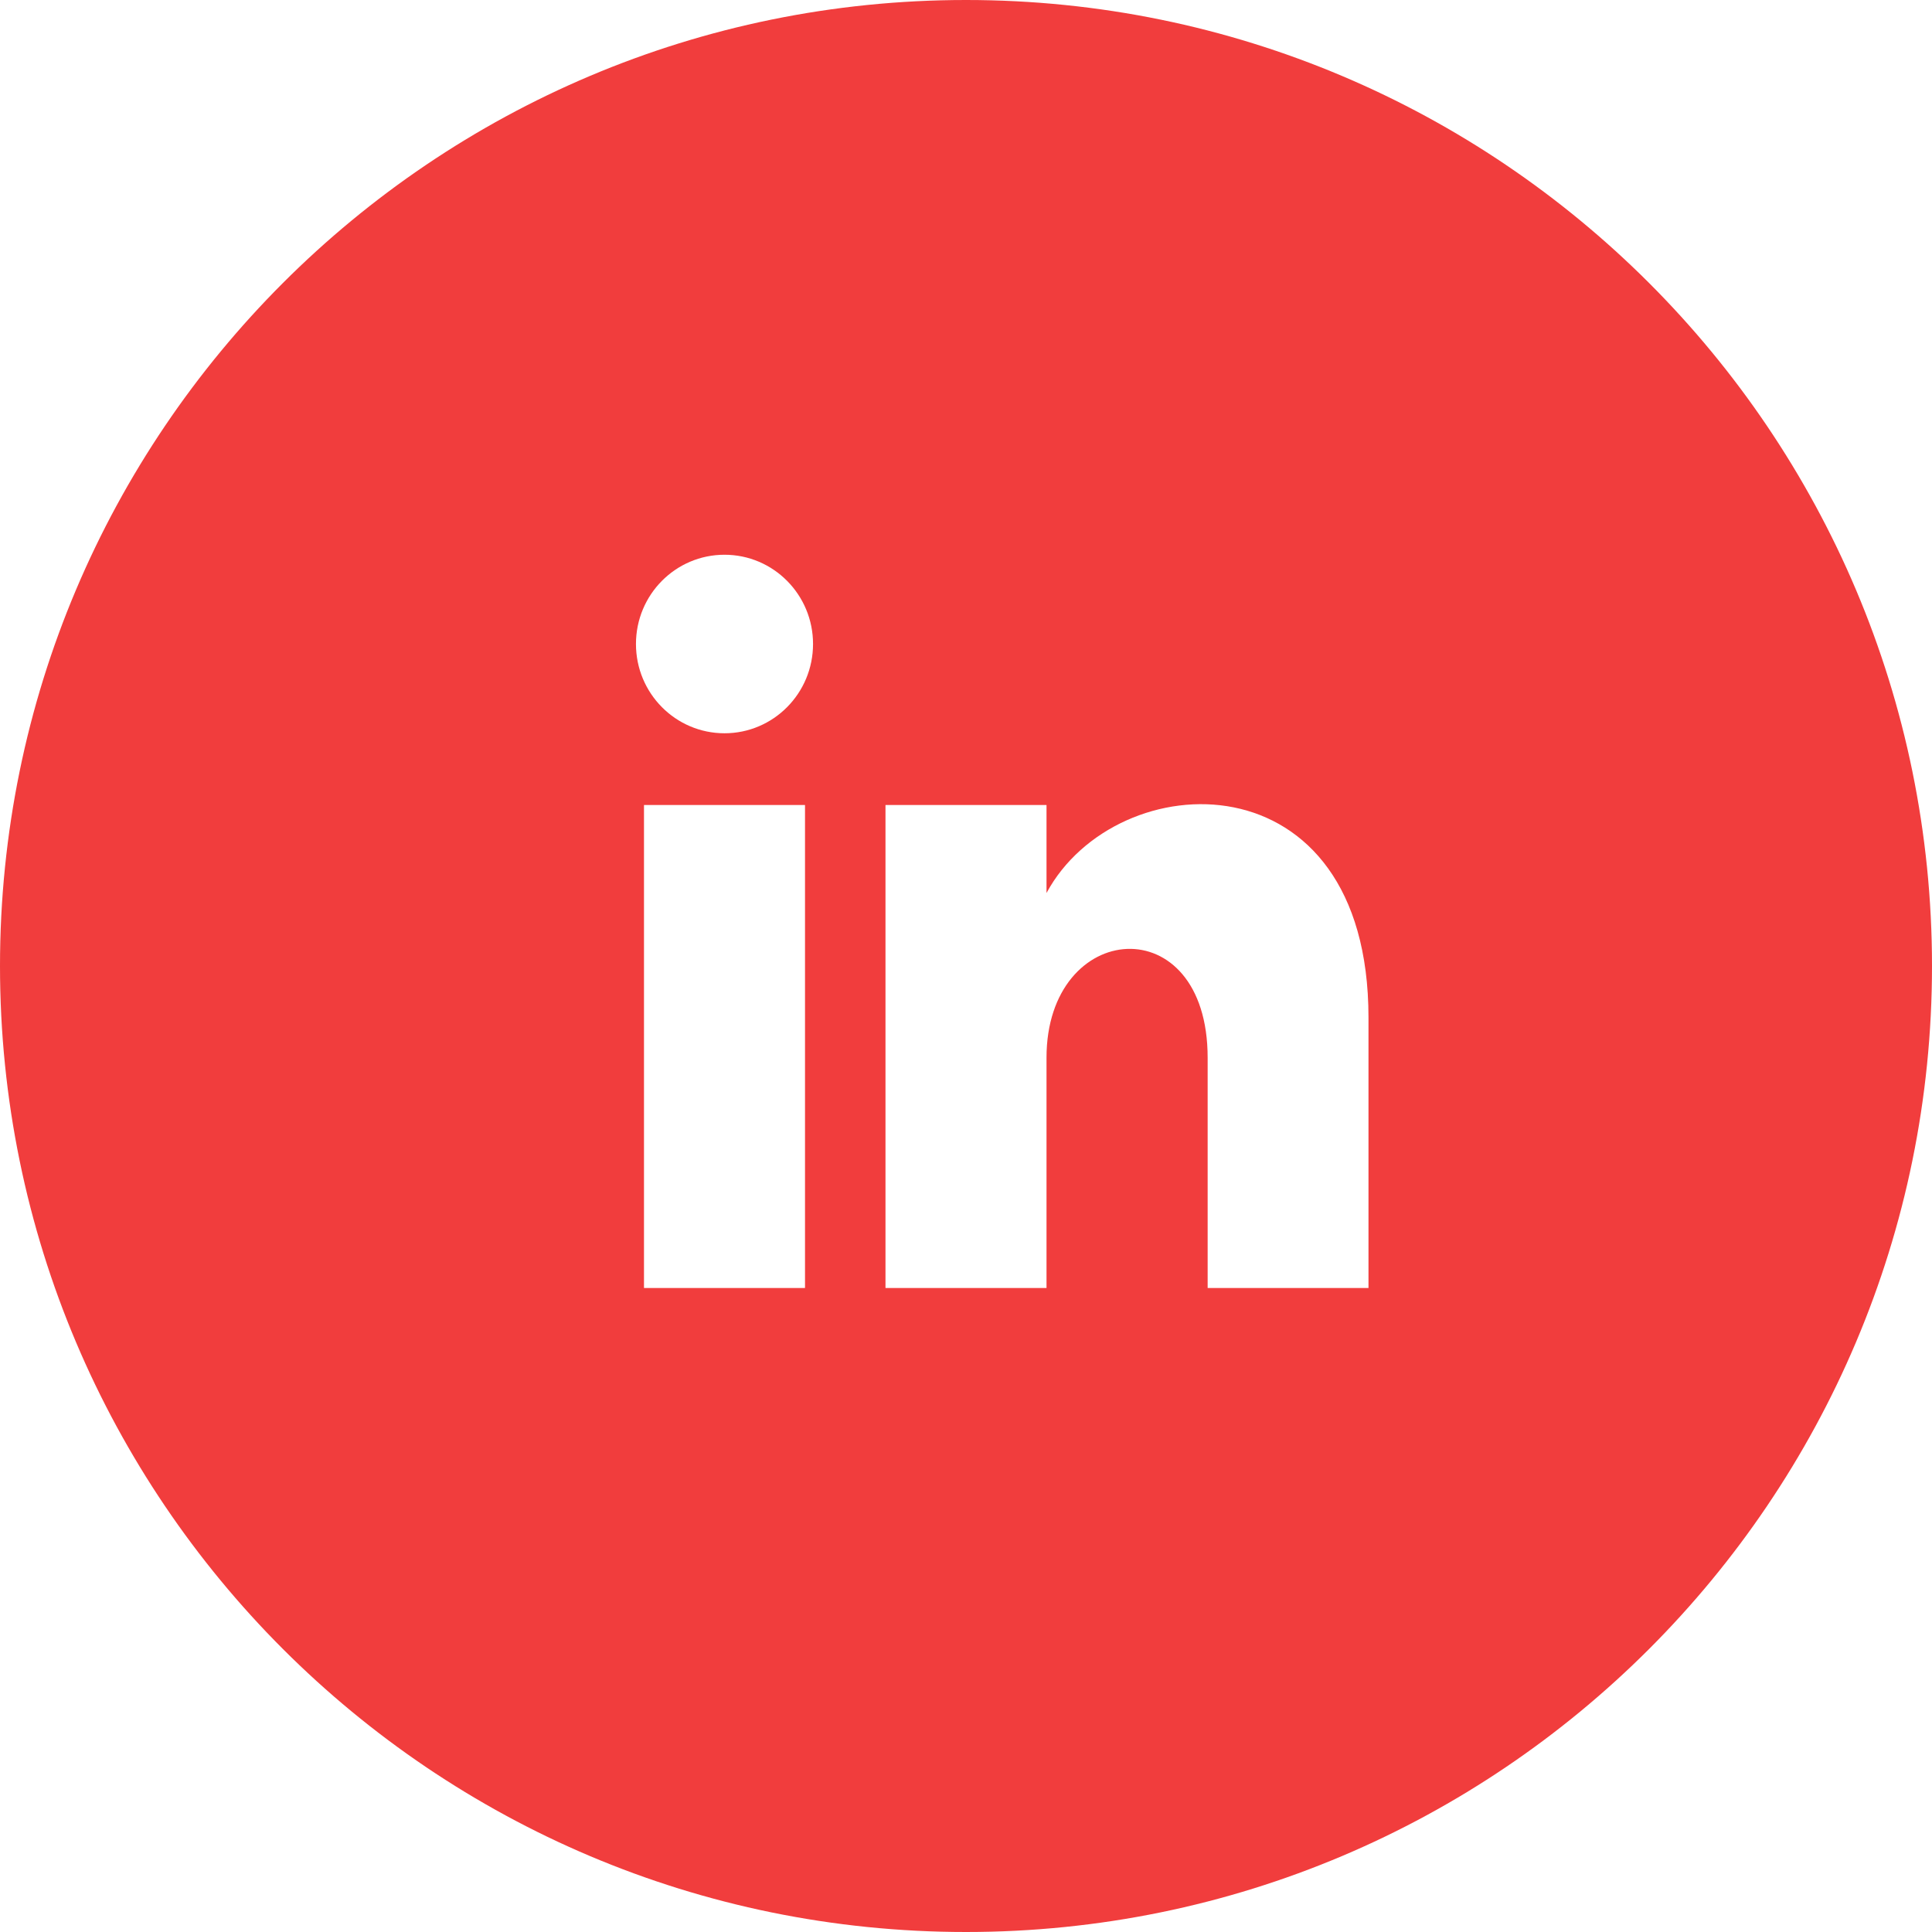
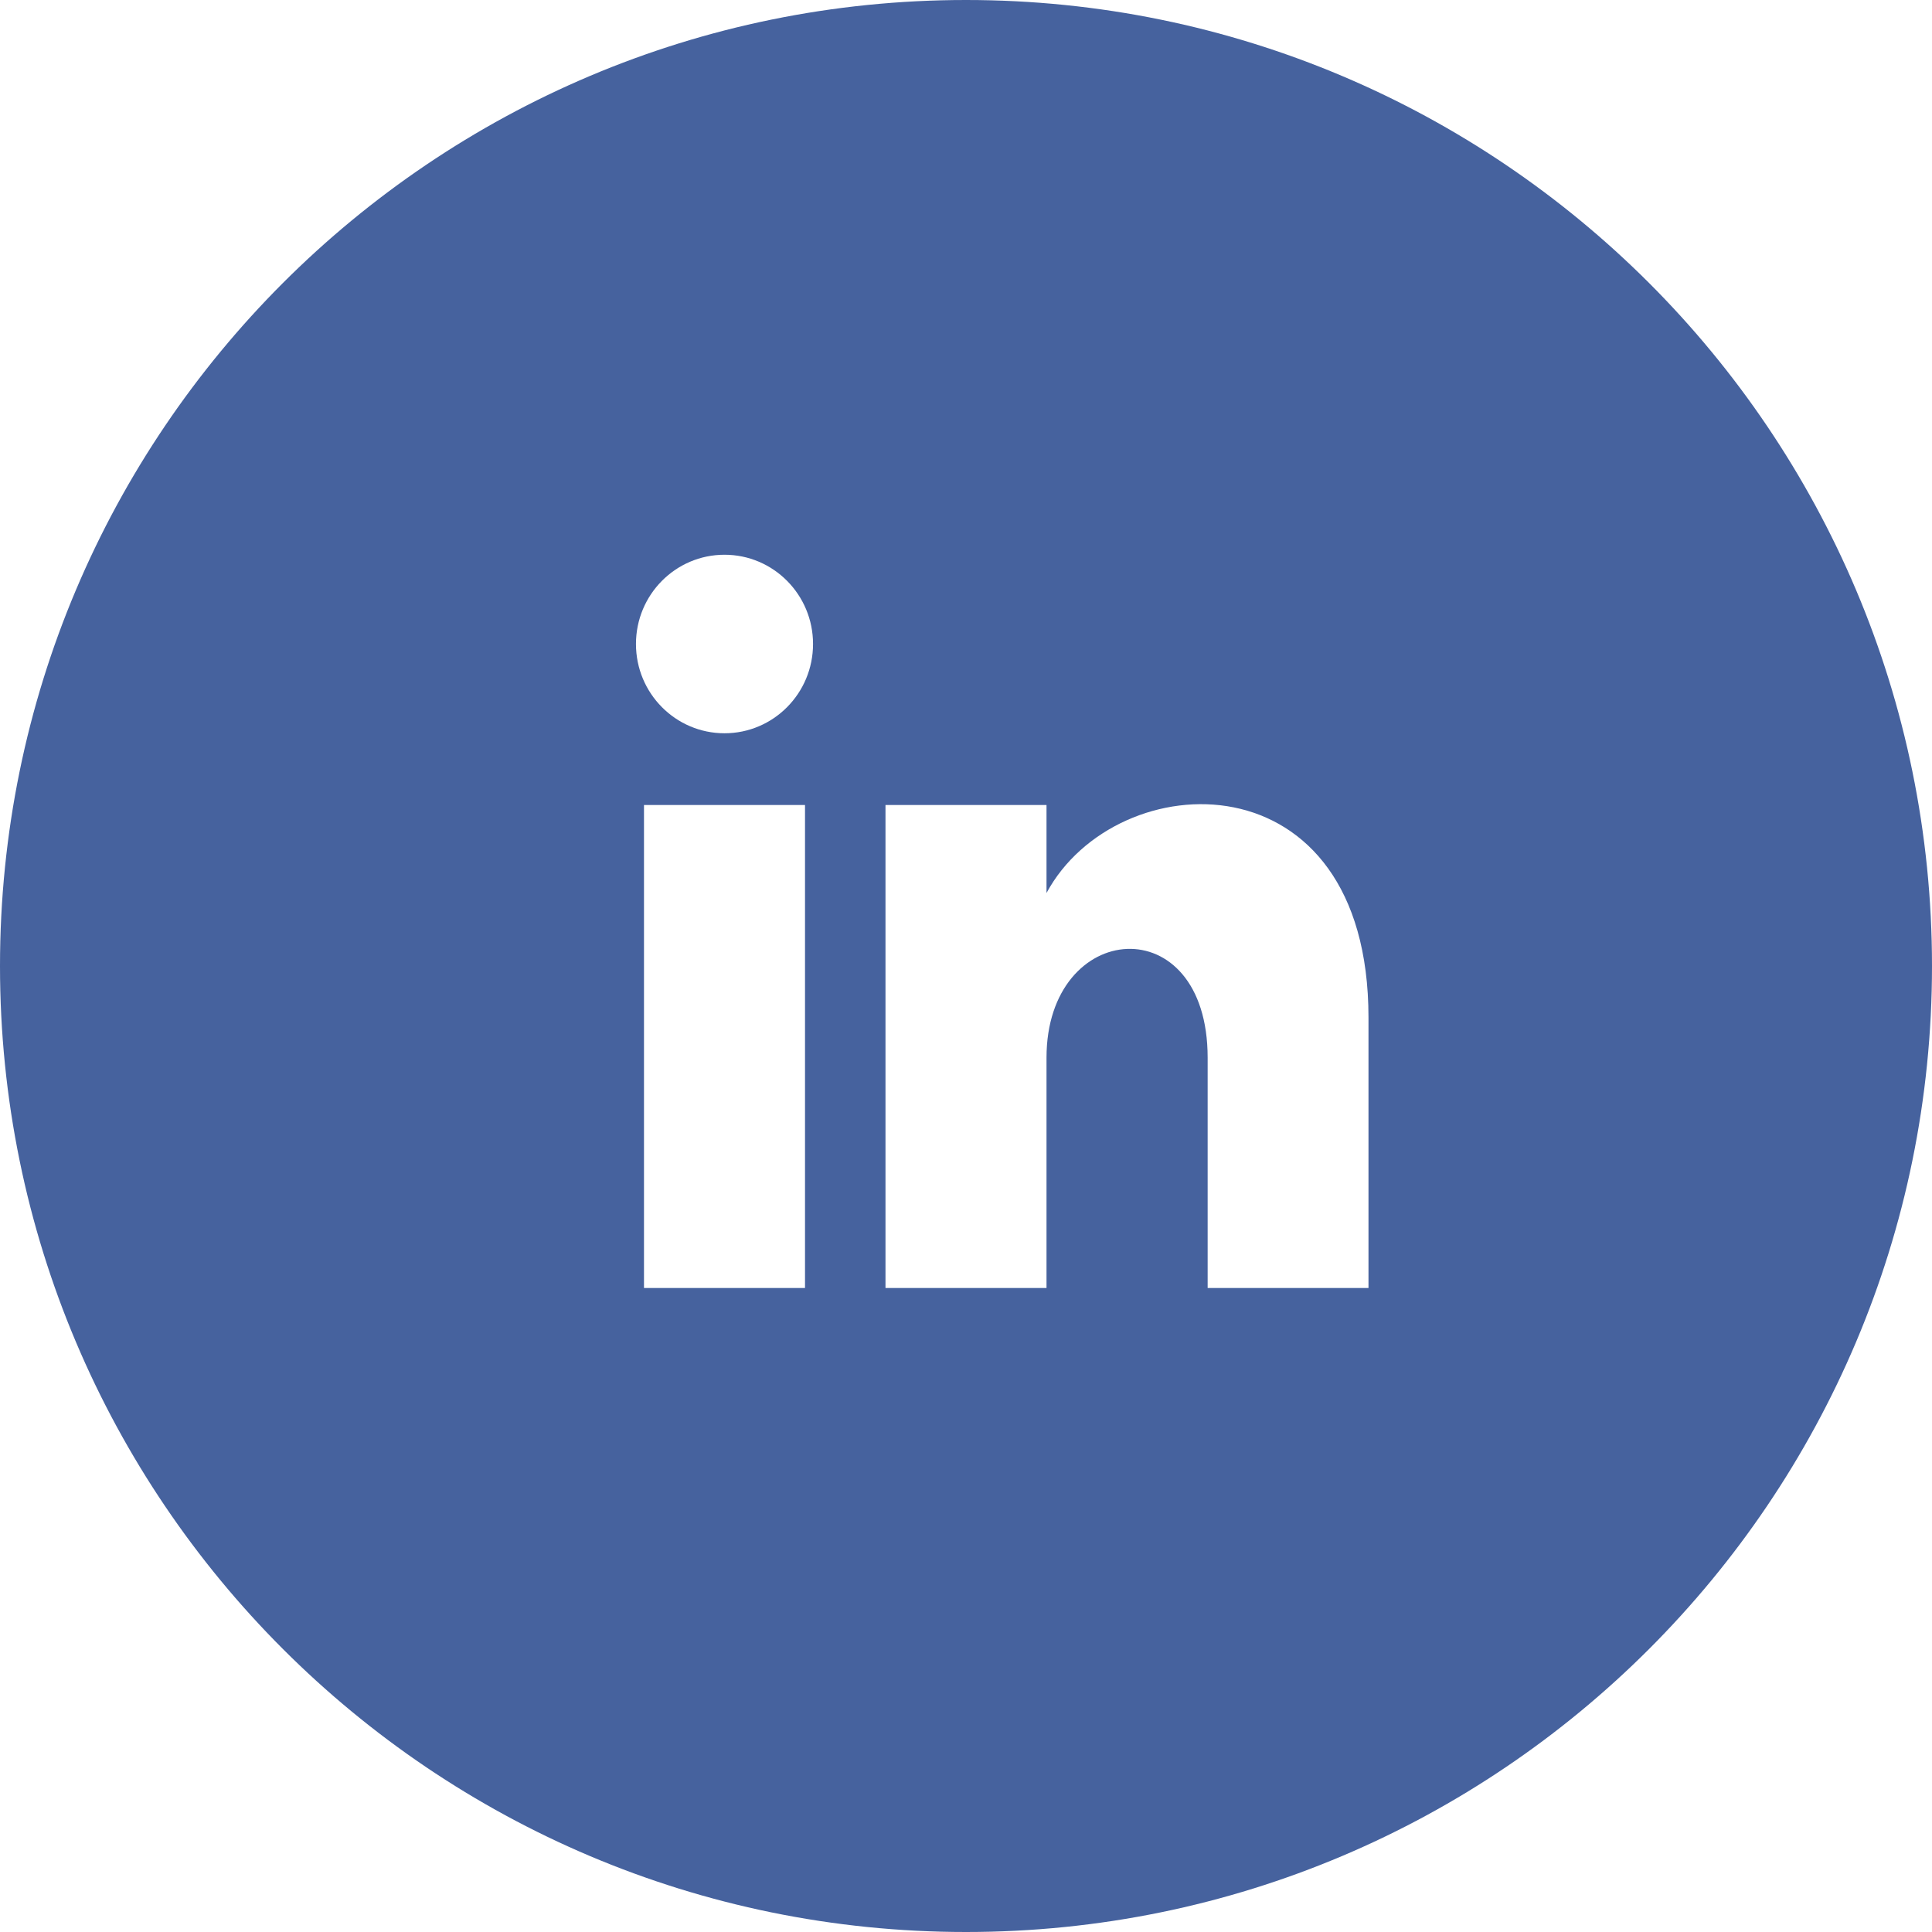
<svg xmlns="http://www.w3.org/2000/svg" width="52" height="52" viewBox="0 0 52 52" fill="none">
-   <path d="M26 0C11.642 0 0 11.642 0 26C0 40.358 11.642 52 26 52C40.358 52 52 40.358 52 26C52 11.642 40.358 0 26 0ZM21.667 34.667H17.333V21.667H21.667V34.667ZM19.5 19.736C18.185 19.736 17.117 18.662 17.117 17.333C17.117 16.007 18.183 14.931 19.5 14.931C20.817 14.931 21.883 16.007 21.883 17.333C21.883 18.662 20.815 19.736 19.5 19.736ZM36.833 34.667H32.504V28.468C32.504 24.392 28.167 24.737 28.167 28.468V34.667H23.833V21.667H28.167V24.035C30.056 20.534 36.833 20.273 36.833 27.389V34.667Z" fill="#f13d3d" />
+   <path d="M26 0C11.642 0 0 11.642 0 26C0 40.358 11.642 52 26 52C40.358 52 52 40.358 52 26C52 11.642 40.358 0 26 0ZM21.667 34.667H17.333V21.667H21.667V34.667ZM19.5 19.736C18.185 19.736 17.117 18.662 17.117 17.333C17.117 16.007 18.183 14.931 19.5 14.931C20.817 14.931 21.883 16.007 21.883 17.333C21.883 18.662 20.815 19.736 19.5 19.736ZM36.833 34.667H32.504V28.468C32.504 24.392 28.167 24.737 28.167 28.468V34.667H23.833V21.667H28.167V24.035C30.056 20.534 36.833 20.273 36.833 27.389V34.667Z" fill="#46629e" />
</svg>
